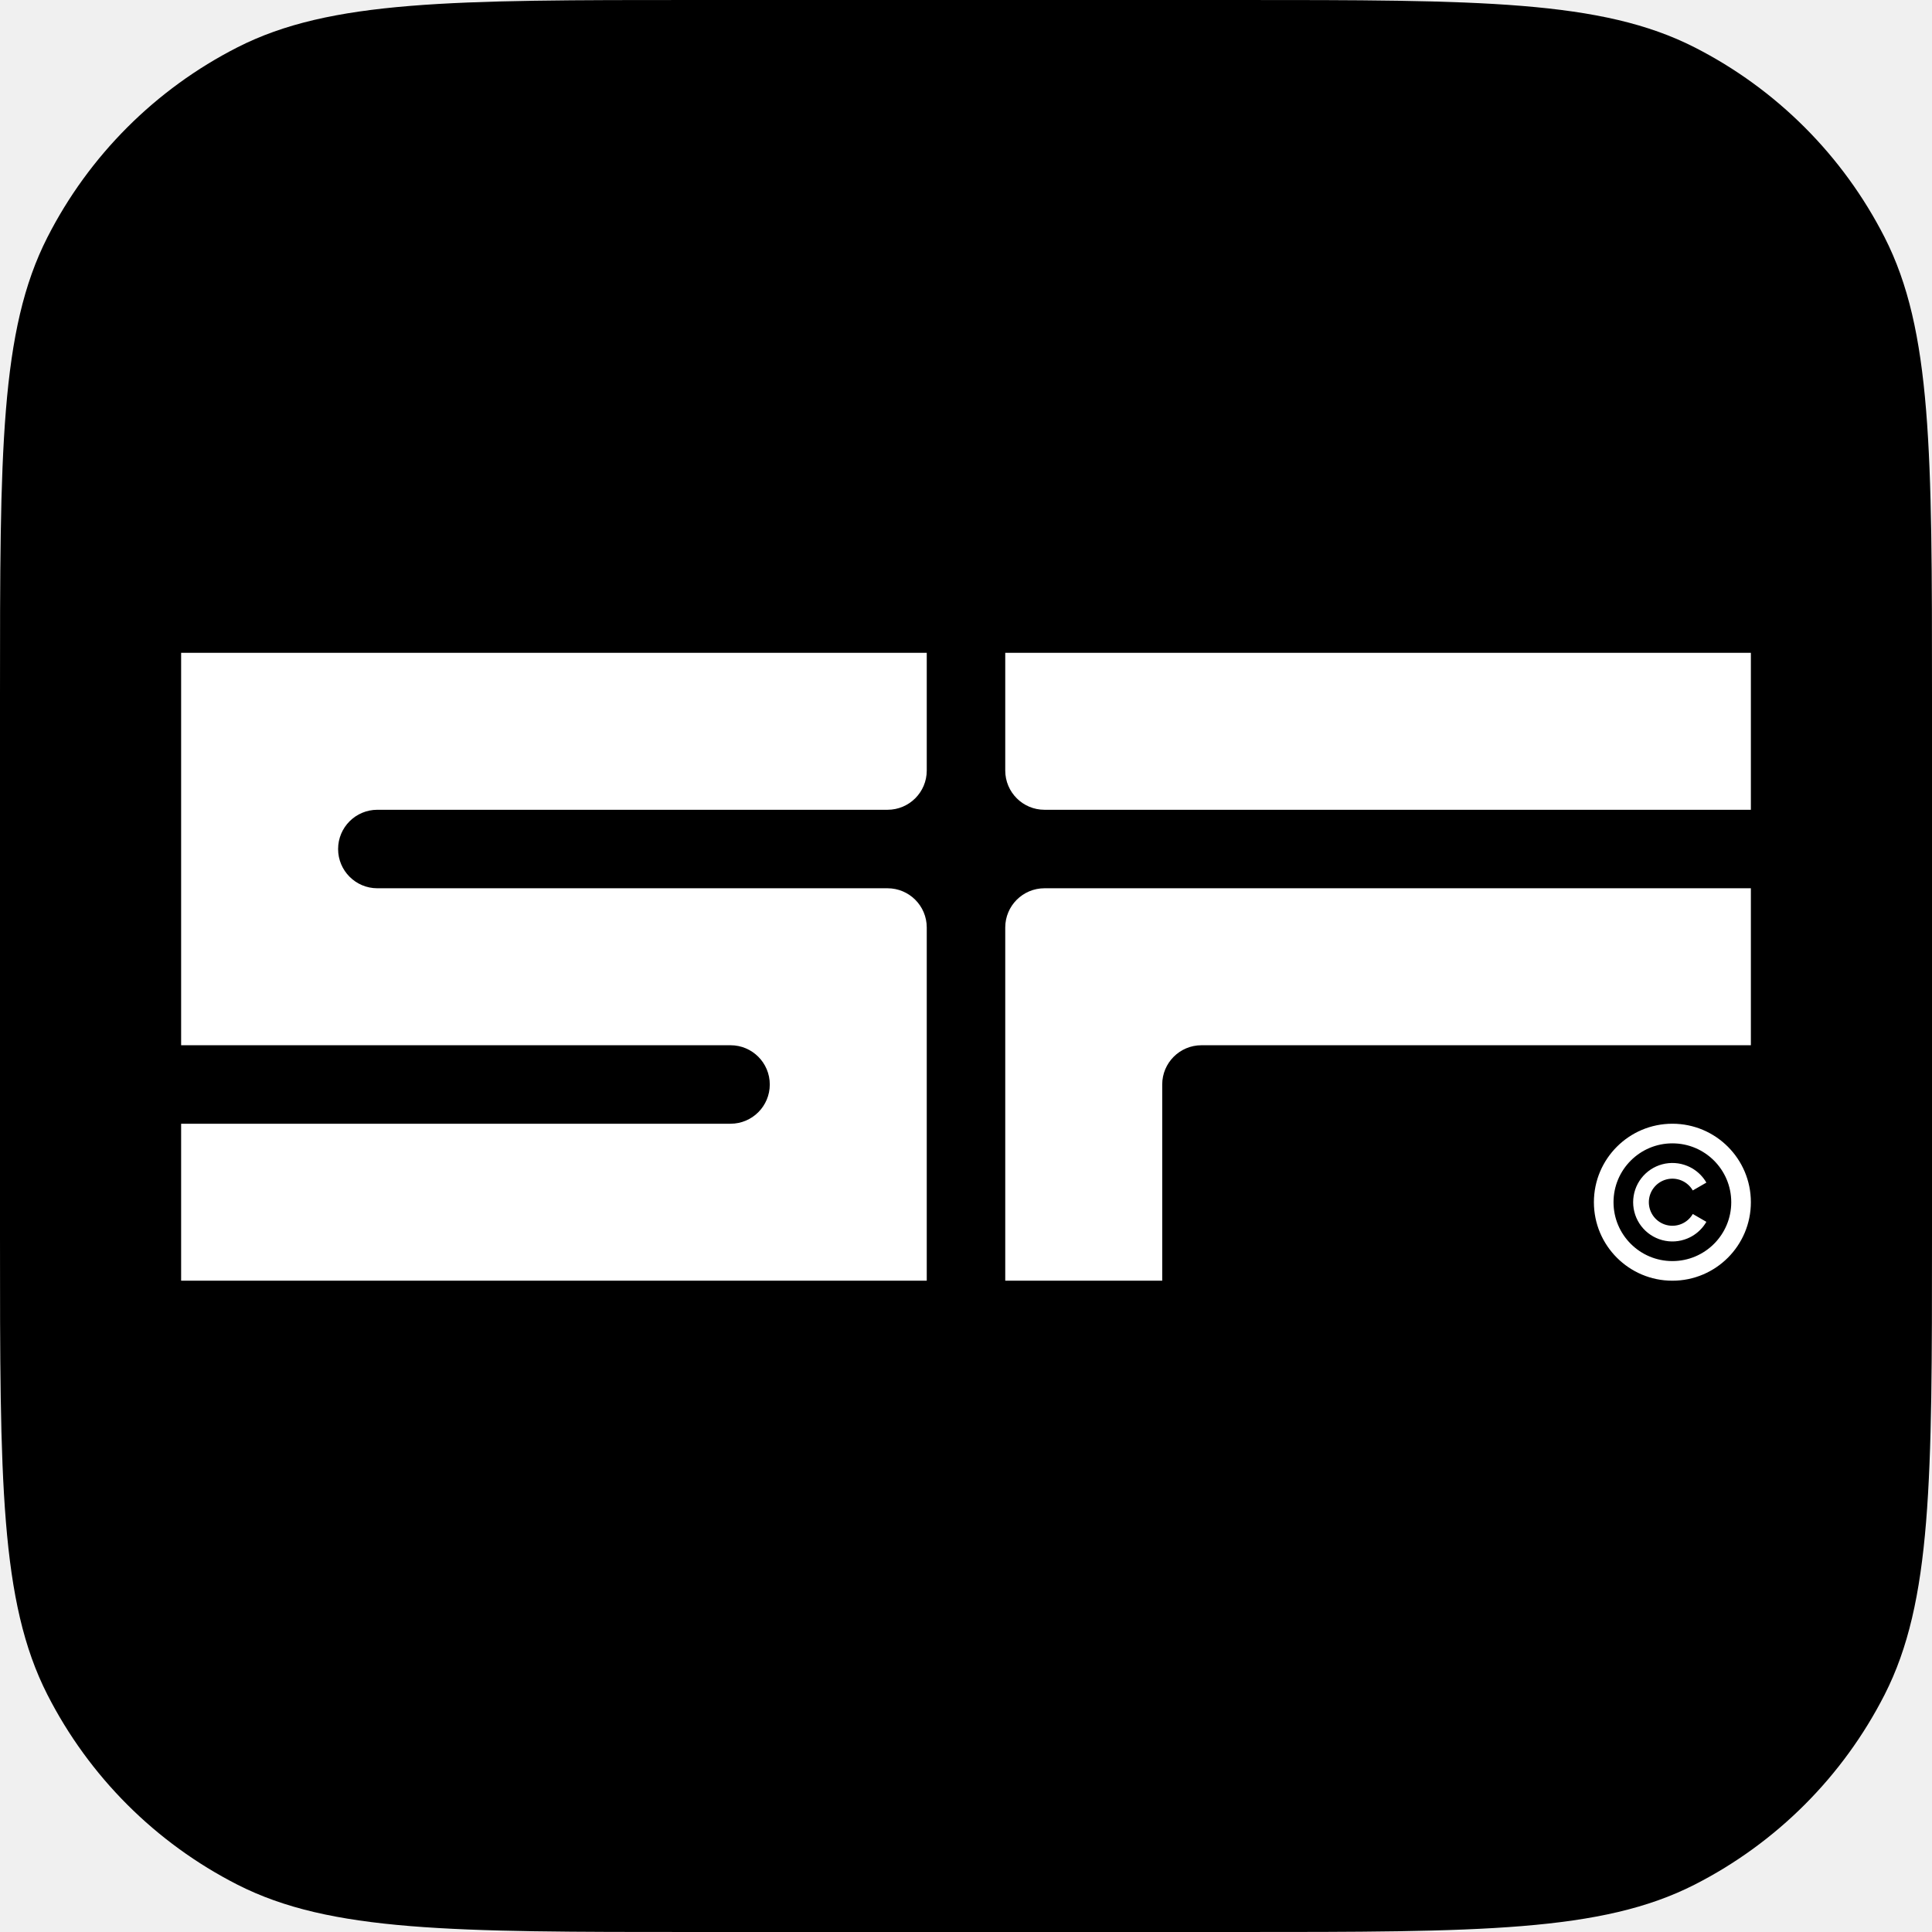
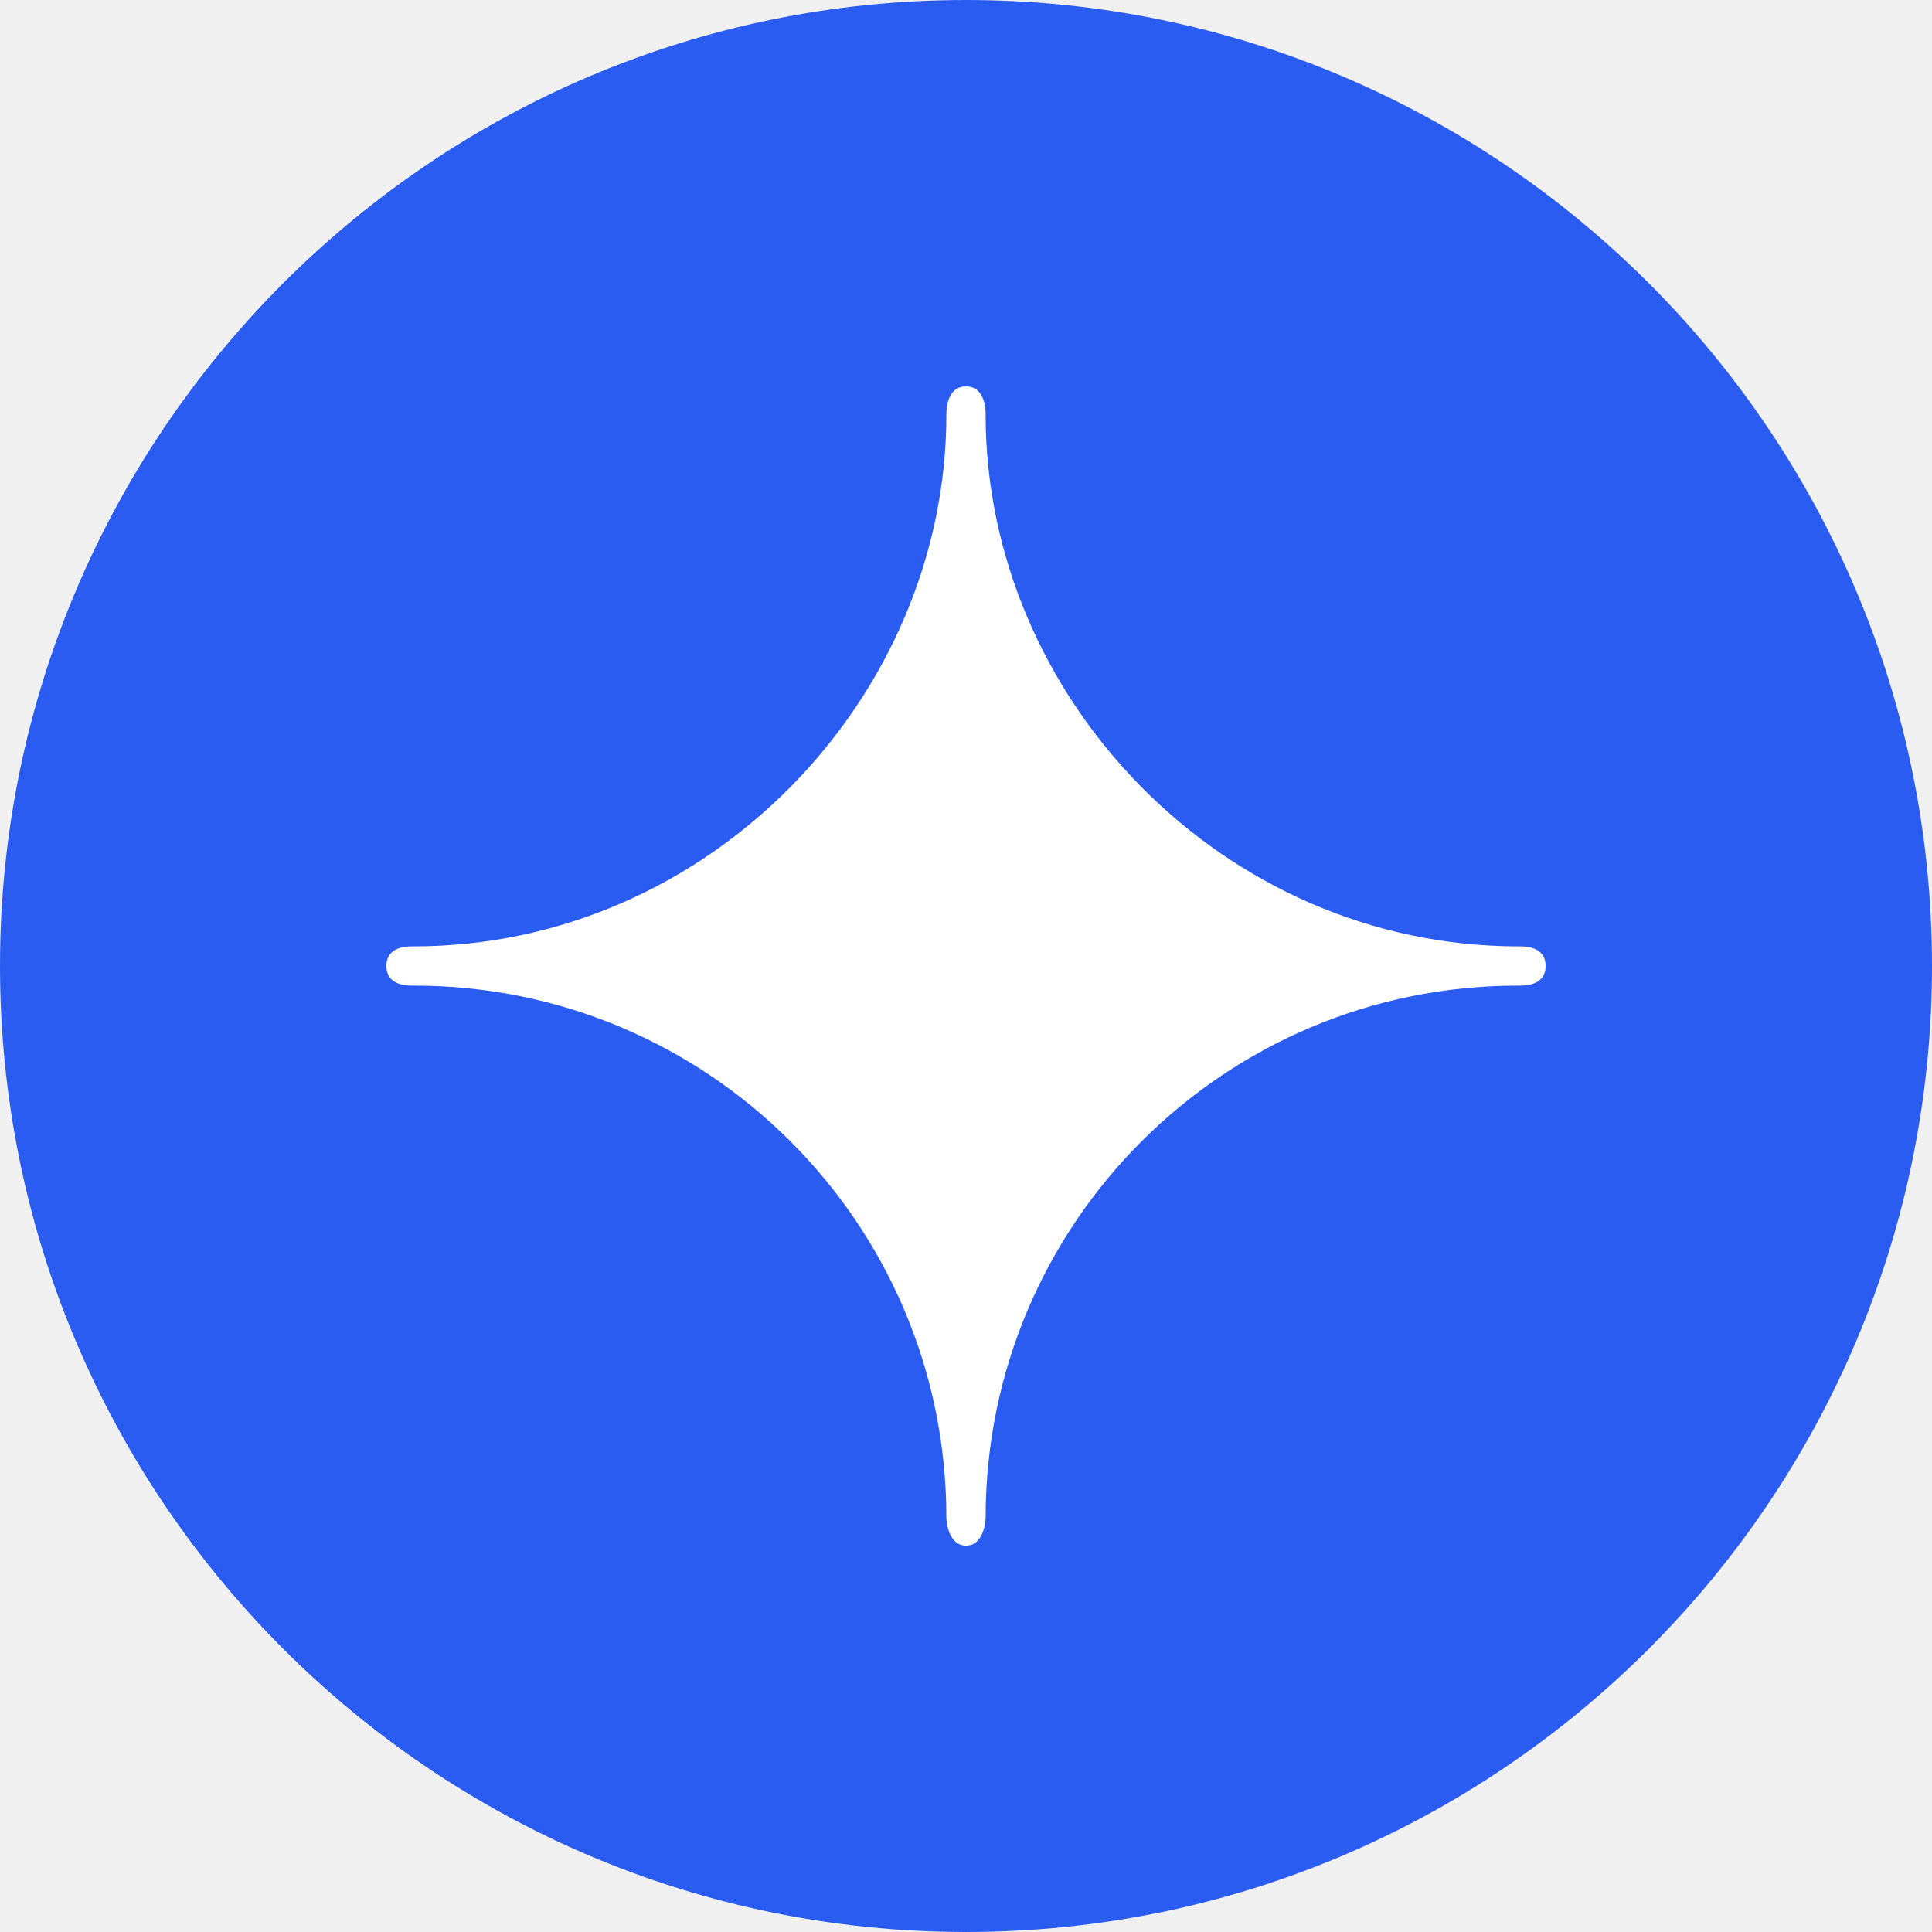
- <svg xmlns="http://www.w3.org/2000/svg" fill="none" height="512" viewBox="0 0 512 512" width="512">
-   <path d="m0 184.32c0-64.518 0-96.777 12.556-121.42 11.045-21.676 28.668-39.3 50.344-50.344 24.643-12.556 56.902-12.556 121.42-12.556h143.36c64.518 0 96.777 0 121.42 12.556 21.676 11.045 39.299 28.668 50.344 50.344 12.556 24.643 12.556 56.902 12.556 121.42v143.36c0 64.518 0 96.777-12.556 121.42-11.045 21.676-28.668 39.299-50.344 50.344-24.643 12.556-56.902 12.556-121.42 12.556h-143.36c-64.518 0-96.777 0-121.42-12.556-21.676-11.045-39.3-28.668-50.344-50.344-12.556-24.643-12.556-56.902-12.556-121.42z" fill="#000" />
-   <g fill="#fff">
-     <path d="m48 173h197.6v31.2c0 5.744-4.656 10.4-10.4 10.4h-135.2c-5.744 0-10.4 4.656-10.4 10.4s4.656 10.4 10.4 10.4h135.2c5.744 0 10.4 4.656 10.4 10.4v93.6h-197.6v-41.6h145.6c5.744 0 10.4-4.656 10.4-10.4s-4.656-10.4-10.4-10.4h-145.6z" />
-     <path d="m464 173h-197.6v31.2c0 5.744 4.656 10.4 10.4 10.4h187.2z" />
-     <path d="m464 235.4h-187.2c-5.744 0-10.4 4.656-10.4 10.4v93.6h41.6v-52c0-5.744 4.656-10.4 10.4-10.4h145.6z" />
-     <path d="m452.207 313.4-3.603 2.08c-.687-1.19-1.747-2.119-3.016-2.645s-2.676-.618-4.003-.263c-1.327.356-2.499 1.139-3.336 2.229-.836 1.09-1.289 2.425-1.289 3.799 0 1.373.453 2.709 1.289 3.799.837 1.089 2.009 1.873 3.336 2.228 1.327.356 2.734.264 4.003-.262 1.268-.525 2.328-1.454 3.015-2.643l.001-.002 3.603 2.08c-.917 1.588-2.233 2.898-3.807 3.807-.391.226-.799.427-1.22.601-2.115.876-4.46 1.03-6.672.437-2.211-.592-4.165-1.898-5.559-3.714s-2.149-4.042-2.149-6.331c0-2.29.755-4.515 2.149-6.331 1.394-1.817 3.348-3.122 5.559-3.715 2.212-.592 4.557-.439 6.672.438.421.174.829.375 1.22.601 1.574.909 2.89 2.219 3.807 3.807z" />
-     <path clip-rule="evenodd" d="m464 318.6c0 11.487-9.312 20.8-20.8 20.8s-20.8-9.313-20.8-20.8c0-11.488 9.312-20.8 20.8-20.8s20.8 9.312 20.8 20.8zm-5.2 0c0 8.615-6.984 15.6-15.6 15.6s-15.6-6.985-15.6-15.6c0-8.616 6.984-15.6 15.6-15.6s15.6 6.984 15.6 15.6z" fill-rule="evenodd" />
-   </g>
+ <svg xmlns="http://www.w3.org/2000/svg" fill="none" viewBox="0 0 512 512">
+   <style>@media (prefers-color-scheme:dark){.a{fill:#437efc}}</style>
+   <path fill="#2b5cf2" d="M0 256C0 115 114.6 0 256 0s256 115 256 256-114.6 256-256 256S0 397 0 256Z" class="a" />
+   <path fill="#fff" d="M250.8 109.9c0-1 0-7.5 5.2-7.5s5.2 6.5 5.2 7.5c0 75 62.8 140.9 141.2 140.9h.2c1.3 0 7-.1 7 5.2s-5.7 5.2-7 5.2h-.2a141 141 0 0 0-141.2 140.9c0 1.3-.6 7.5-5.2 7.5-4.6 0-5.2-6.2-5.2-7.5a141 141 0 0 0-141.2-140.9h-.2c-1.3 0-7 .1-7-5.2s5.7-5.2 7-5.2h.2c78.4 0 141.2-66 141.2-140.9Z" />
</svg>
